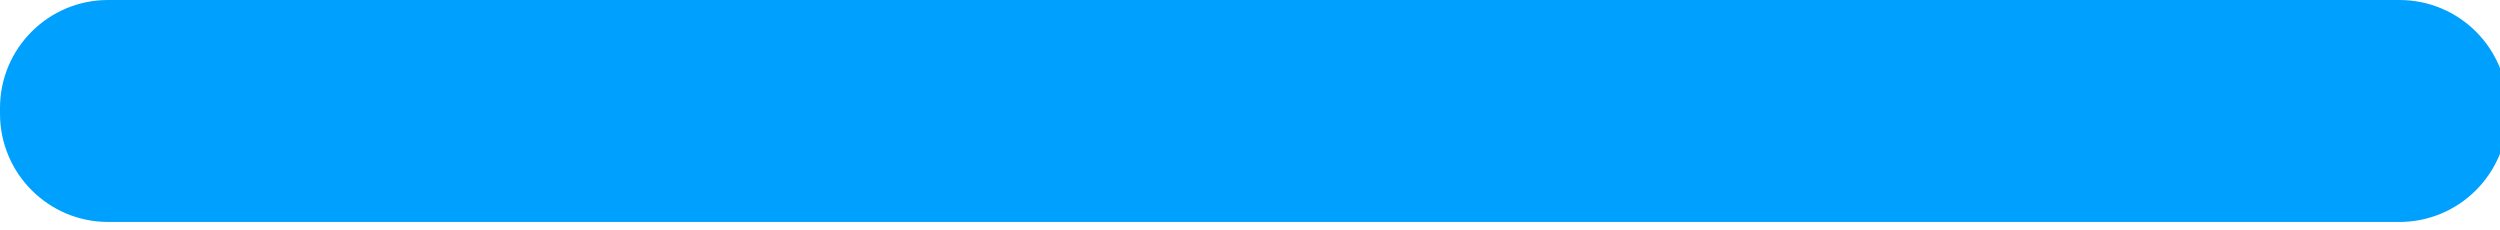
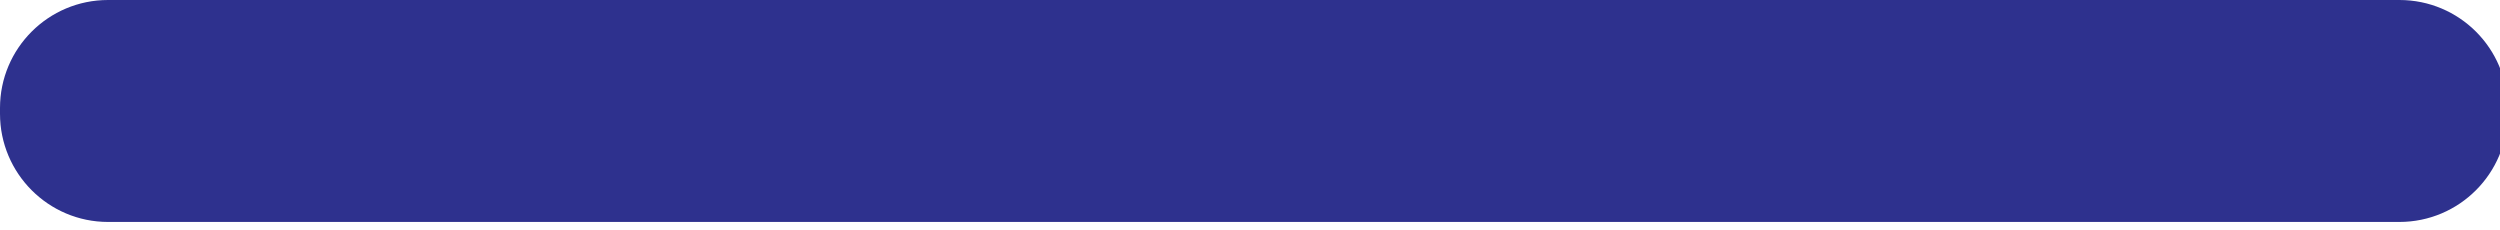
<svg xmlns="http://www.w3.org/2000/svg" xmlns:xlink="http://www.w3.org/1999/xlink" version="1.1" preserveAspectRatio="xMidYMid meet" width="131" height="12" style="">
  <rect id="backgroundrect" width="100%" height="100%" x="0" y="0" fill="none" stroke="none" />
  <defs>
    <path d="M208.52 131.63C211.65 131.63 214.19 134.16 214.19 137.29C214.19 138.48 214.19 136.4 214.19 137.59C214.19 140.72 211.65 143.26 208.52 143.26C183.38 143.26 113.6 143.26 88.45 143.26C85.33 143.26 82.79 140.72 82.79 137.59C82.79 136.4 82.79 138.48 82.79 137.29C82.79 134.16 85.33 131.63 88.45 131.63C113.6 131.63 183.38 131.63 208.52 131.63Z" id="i1vzpJgBLk" />
  </defs>
  <g class="currentLayer" style="">
    <g id="svg_1" class="">
      <g id="svg_2">
        <g id="svg_3">
-           <use xlink:href="#i1vzpJgBLk" opacity="1" fill="#00a0ff" fill-opacity="1" id="svg_4" y="-131.63" x="-82.79" />
+           <use xlink:href="#i1vzpJgBLk" opacity="1" fill="#2e318e" fill-opacity="1" id="svg_4" y="-131.63" x="-82.79" />
          <g id="svg_5">
-             <use xlink:href="#i1vzpJgBLk" opacity="1" fill-opacity="0" stroke="#2cef94" stroke-width="0" stroke-opacity="1" id="svg_6" y="-131.63" x="-82.79" />
+             <use xlink:href="#i1vzpJgBLk" opacity="1" fill-opacity="0" stroke="#2e318e" stroke-width="0" stroke-opacity="1" id="svg_6" y="-131.63" x="-82.79" />
          </g>
        </g>
      </g>
    </g>
  </g>
</svg>
